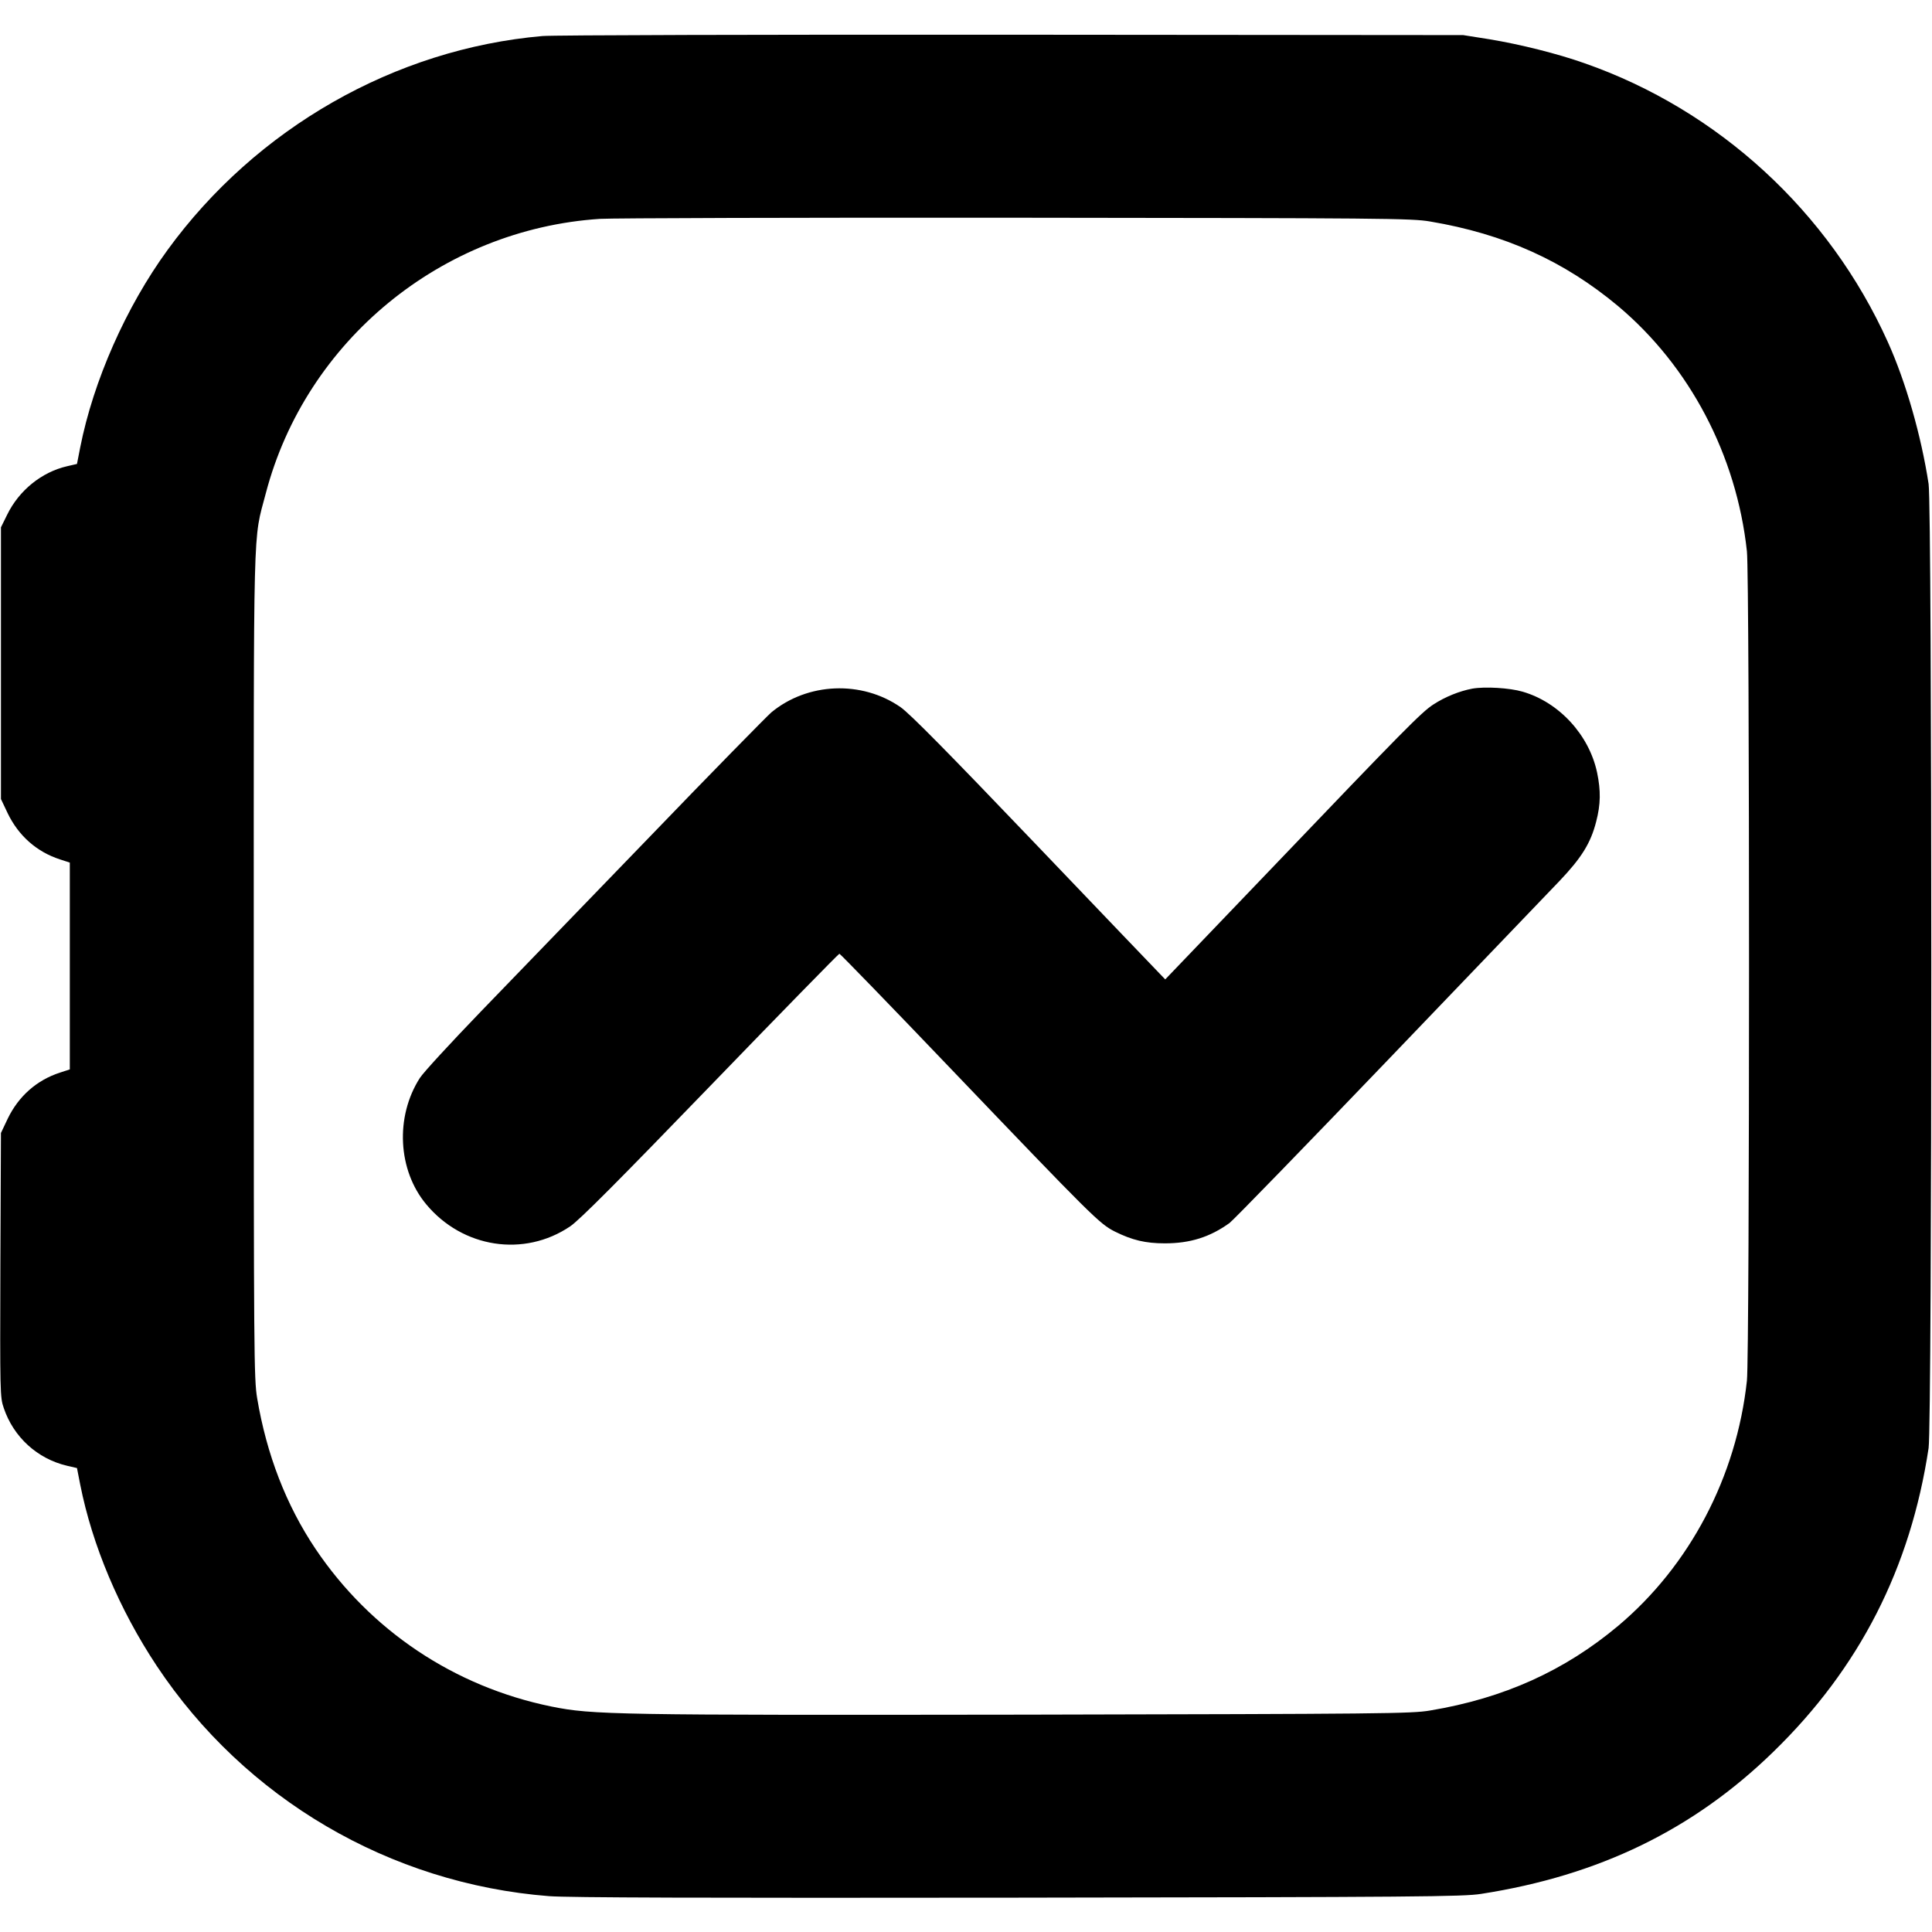
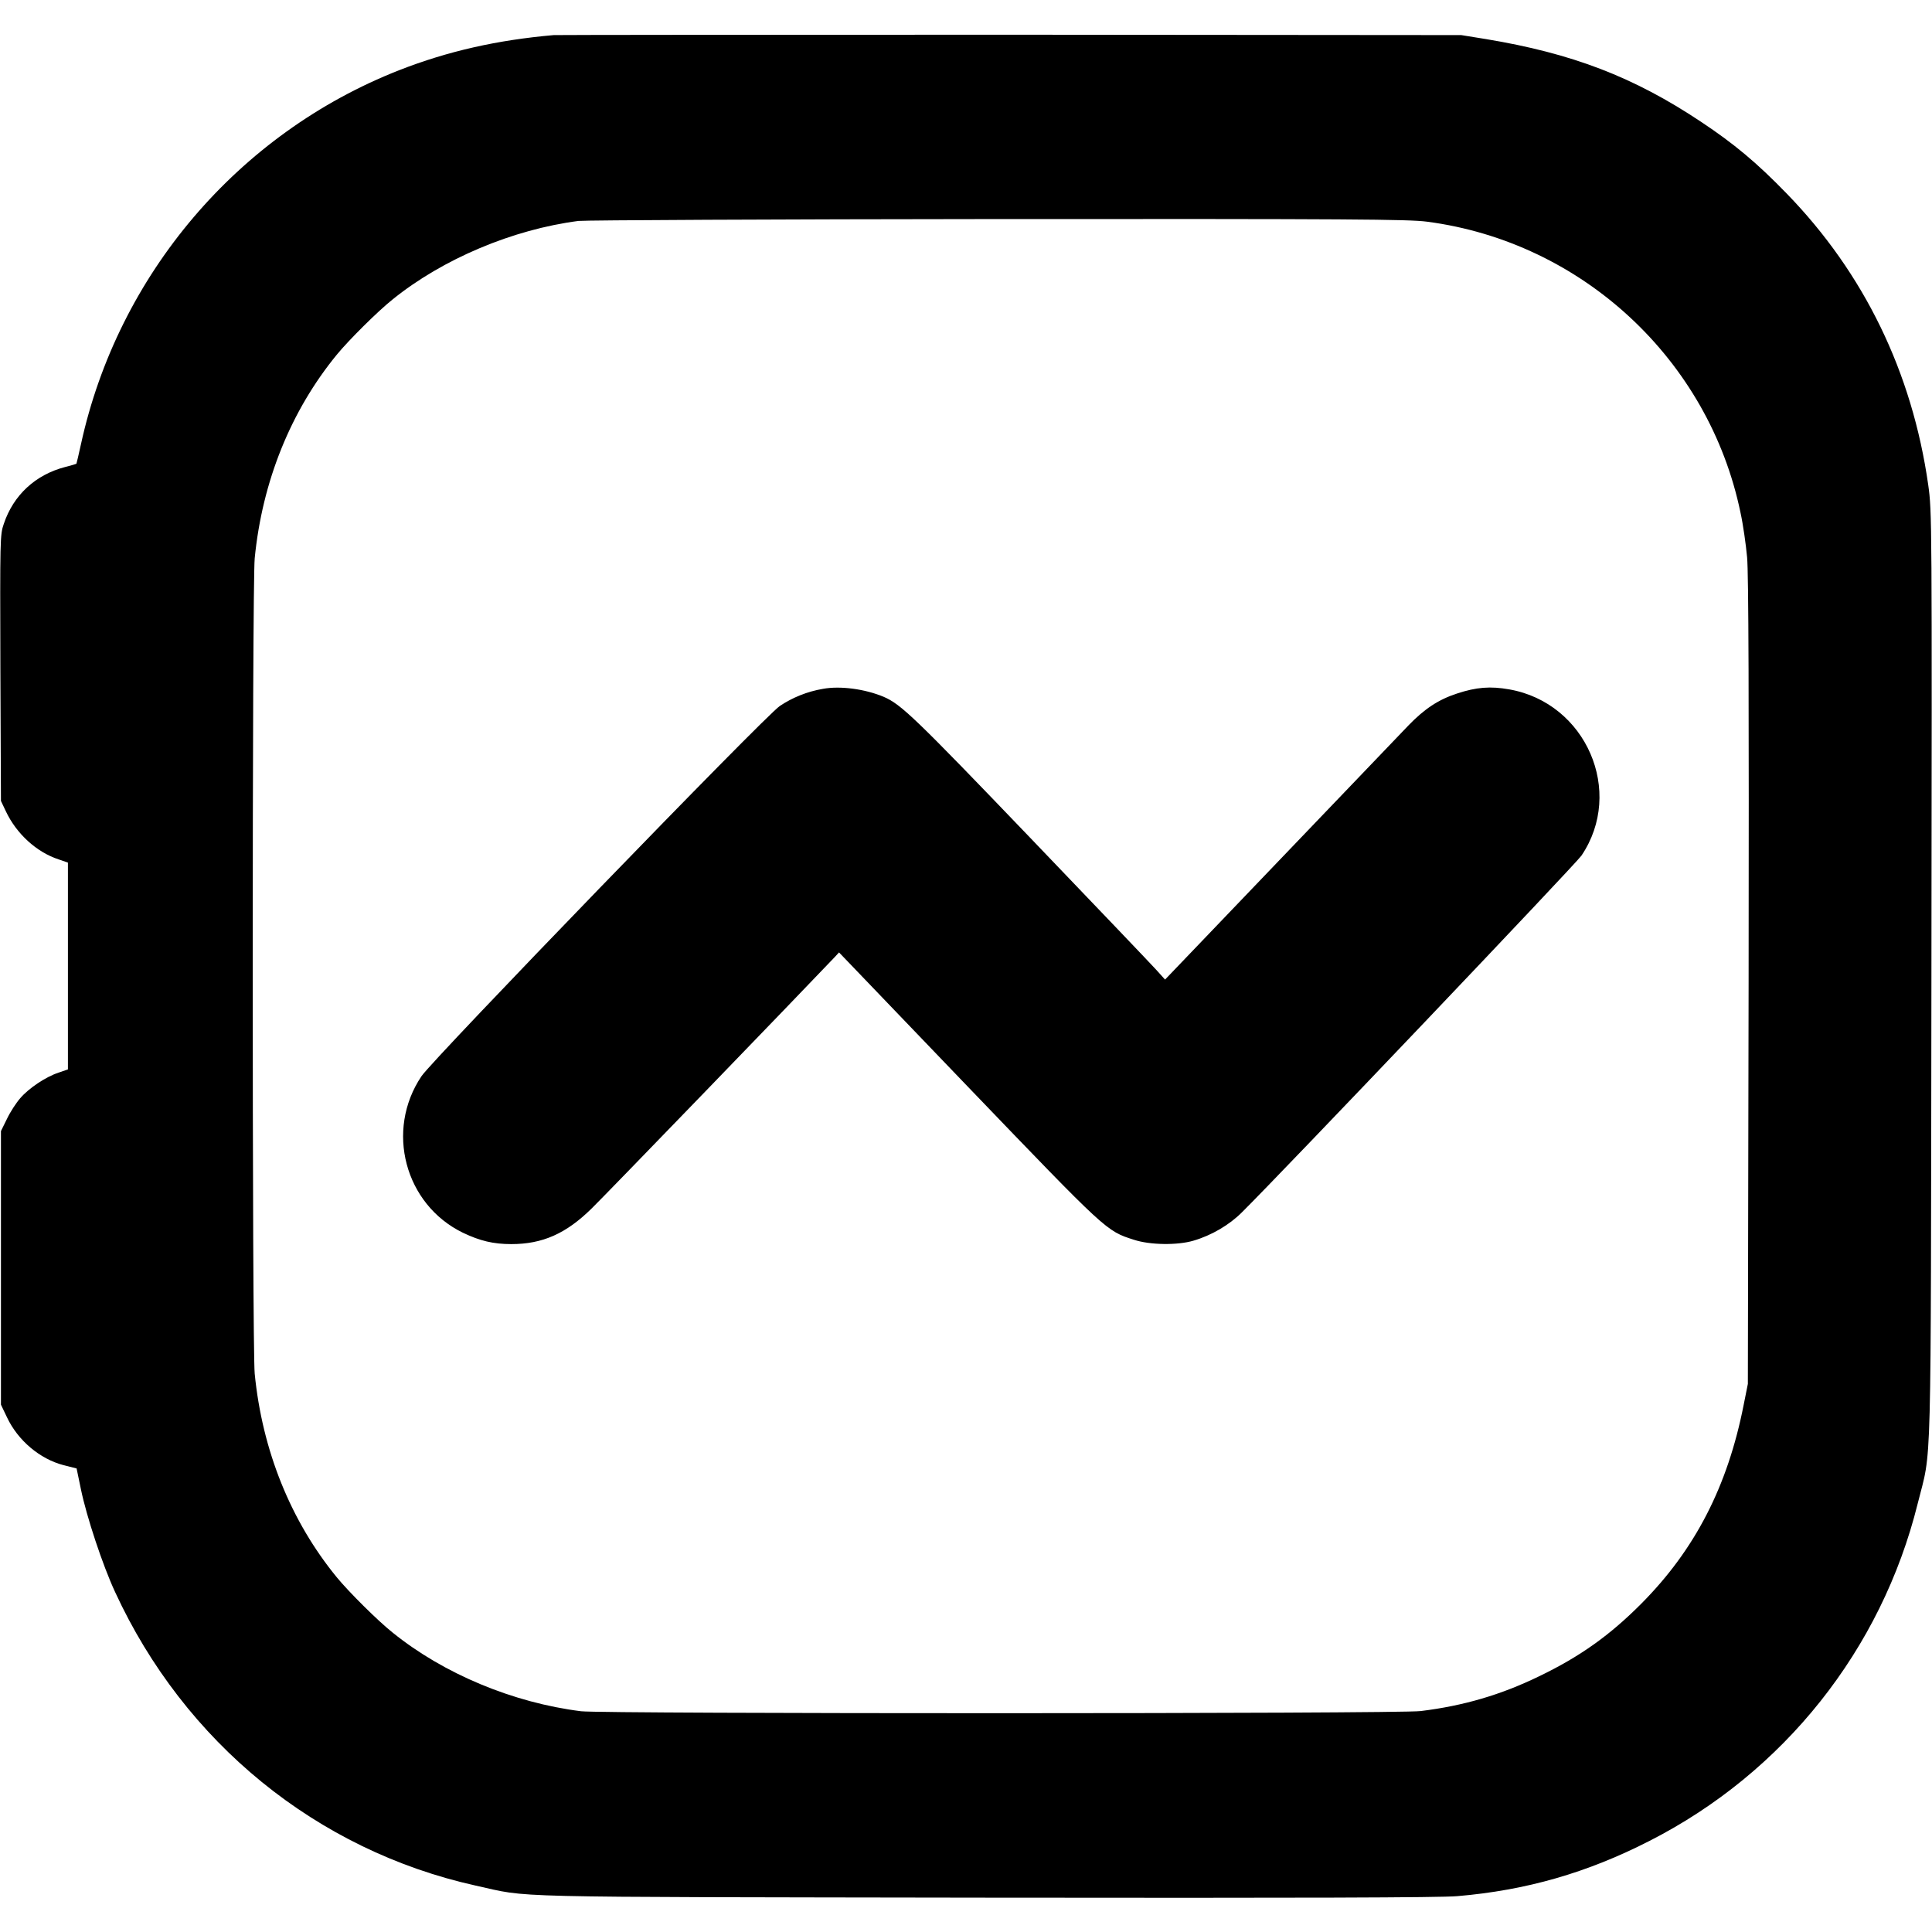
<svg xmlns="http://www.w3.org/2000/svg" version="1" width="1365.333" height="1365.333" viewBox="0 0 1024 1024">
-   <path d="M287.5 19.1c-78.2 6.8-151.7 48.8-198.7 113.4-22 30.2-39.3 69.3-46.3 104.7l-1.7 8.7-5.2 1.2c-13.5 3.1-25.5 12.8-31.8 25.7l-3.3 6.7v144l3.6 7.6c5.7 11.8 15.3 20.4 27.7 24.4l5.2 1.7v109.6l-5.2 1.7c-12.4 4-22 12.6-27.7 24.4l-3.6 7.6-.3 69.9C0 738.2 0 740.6 2 746.3c5.2 15.4 17.8 26.9 33.6 30.6l5.2 1.2 1.7 8.7c6.4 32.3 20.7 66.2 40.6 96.2 46.8 70.4 123.5 115.4 207.9 122 10.4.8 81.5 1 249 .8 210.9-.3 235.6-.5 245-2 62.5-9.7 112.5-34 154.9-75.3 45.7-44.4 72.7-97.4 82.3-161 1.9-13.3 1.9-497.7 0-511-3.9-25.5-12.1-54.2-21.6-75.2-31.1-69.1-89.8-123-160.8-147.8-14.4-5.1-34.1-10-50.4-12.7l-13.9-2.2-239-.2c-131.4-.1-243.5.2-249 .7zM758 117.4c39.3 6.6 71 20.9 99.7 44.9 37.9 31.9 62.7 79 68.2 129.9 1.5 13.5 1.5 426.1 0 439.6-5.5 50.9-30.3 98-68.2 129.9-28.4 23.8-60.6 38.4-99.7 44.9-9.8 1.7-25 1.8-214.5 2.2-217.5.3-229.5.1-251.2-4.3-51.5-10.5-96-40.3-125.1-83.6-15.5-23.1-25.9-50-30.9-79.8-1.7-10-1.8-23.9-1.8-229.1 0-242.2-.5-224.3 6.4-250.6C162.1 180.6 234.1 121.5 318 116c6.3-.4 105.6-.7 220.5-.6 194.8.2 209.7.3 219.5 2z" />
-   <path d="M780.3 365c-6.8 1.3-14.3 4.3-20.6 8.4-6.2 4-15.4 13.3-87.2 88.4l-54.9 57.3-2.7-2.8c-1.5-1.5-31.6-33-66.8-69.8-45.6-47.7-66-68.4-70.8-71.7-20.6-14.3-49.3-13.1-68.5 2.8-2.5 2.2-31.8 32-64.9 66.4-33.2 34.4-73.3 75.9-89.1 92.2-15.8 16.4-30.4 32.2-32.3 35.2-13.1 20.5-11.7 48.8 3.4 66.9 19.3 23.2 51.9 28.2 76.3 11.7 4.9-3.3 25.3-23.8 74.3-74.5 37.2-38.5 68-70 68.4-70 .4 0 27 27.4 59.1 61 75.1 78.5 78.8 82.2 87 86.3 9.1 4.5 16.1 6.2 26.4 6.2 13.4 0 23.9-3.3 34.3-10.8 2.2-1.7 40.2-40.8 84.4-86.9 44.2-46.1 84.9-88.6 90.5-94.4 11.6-12.2 16.5-20 19.4-31.4 2.4-9.2 2.5-16.4.5-26-4.2-19.9-20.1-37.3-39.5-42.9-6.8-2-19.9-2.8-26.7-1.6z" />
+   <path d="M293.5 18.6c-29.8 2.6-56.1 8.5-81.9 18.6C126.2 70.7 62.5 145.6 42.9 235.5c-1.2 5.5-2.3 10.1-2.4 10.3-.1.1-2.7.9-5.9 1.7-15.8 4.1-27.5 14.9-32.6 30.2-2 5.7-2 8.1-1.8 76.4l.3 70.4 2.6 5.5c5.6 11.9 16.3 21.7 28 25.5l4.9 1.7v109.6l-4.9 1.7c-6.8 2.2-15.9 8.3-20.4 13.6-2.1 2.4-5.3 7.3-7 10.9l-3.2 6.5v145l3.2 6.7c5.8 12.3 17.4 22.1 30.1 25.4l6.8 1.7 2.3 11.1c3 14.5 11.5 40.2 18.1 54.4 36.8 79.8 106.9 136.9 191.1 155.6 29.6 6.5 8 6 269.9 6.4 168 .2 241.3 0 250.4-.8 36.6-3.1 68.9-12.4 101.9-29.3 71.2-36.3 122.9-101.4 142.1-178.7 7.6-30.5 6.9-5.7 7.3-279.5.3-243.6.3-246.1-1.7-260.5-8.5-59.7-34-112.2-75-154.4-15.9-16.4-27.9-26.4-45.5-38.1-35.6-23.7-68.1-36.2-114-43.8l-13-2.1-238.5-.2c-131.2 0-240.3.1-242.5.2zm462.9 98.9c82.2 10.8 149.3 73.1 166.1 154.2 1.4 6.4 2.9 17.1 3.5 23.7.8 8.5 1 75.9.8 225.1l-.4 213-2.2 11c-8.5 43.3-25.8 76.8-54.2 105.4-16.7 16.8-32.5 28.1-54.3 38.6-20.2 9.8-39.9 15.6-62.7 18.4-11.7 1.5-433.2 1.5-445 .1-36-4.5-72.8-19.8-99.9-41.7-7.8-6.2-23.2-21.5-29.6-29.3-24.4-29.8-39.5-67.2-43.5-107.9-1.4-14.1-1.4-418.1 0-432.2 4-40.7 19.1-78.1 43.5-107.9 6.4-7.8 21.8-23.1 29.6-29.3 26.6-21.5 63.7-37.1 98.5-41.6 3.8-.4 104-.9 222.6-1 187.2-.1 217.2.1 227.2 1.4z" />
+   <path d="M436.2 365.1c-8.3 1.4-16.2 4.6-22.9 9.1-7.9 5.3-183.8 187.1-189.9 196.2-19.3 28.7-8.9 68 22 83 9 4.3 16.1 6 25.6 6 16.5 0 29-5.5 42.6-18.9 6.8-6.6 109.9-113.3 128.9-133.3l2.2-2.4 68.5 71.4c73.7 76.7 73.1 76.2 87.8 80.9 8.5 2.8 23 3 31.5.5 9.6-2.8 19-8.3 25.7-15 21.5-21.3 177-184.7 180-189.1 22.9-33.9 2.5-80.9-38.2-88.1-10.1-1.8-17.5-1.2-27.8 2.2-9.8 3.2-17.2 8.1-25.7 16.9-3.8 4-34.4 35.9-68 71l-61 63.7-4.5-5c-2.5-2.8-32.8-34.5-67.4-70.6-61-63.6-68-70.3-77.3-74.3-9.8-4.1-22.9-5.9-32.1-4.2z" />
</svg>
